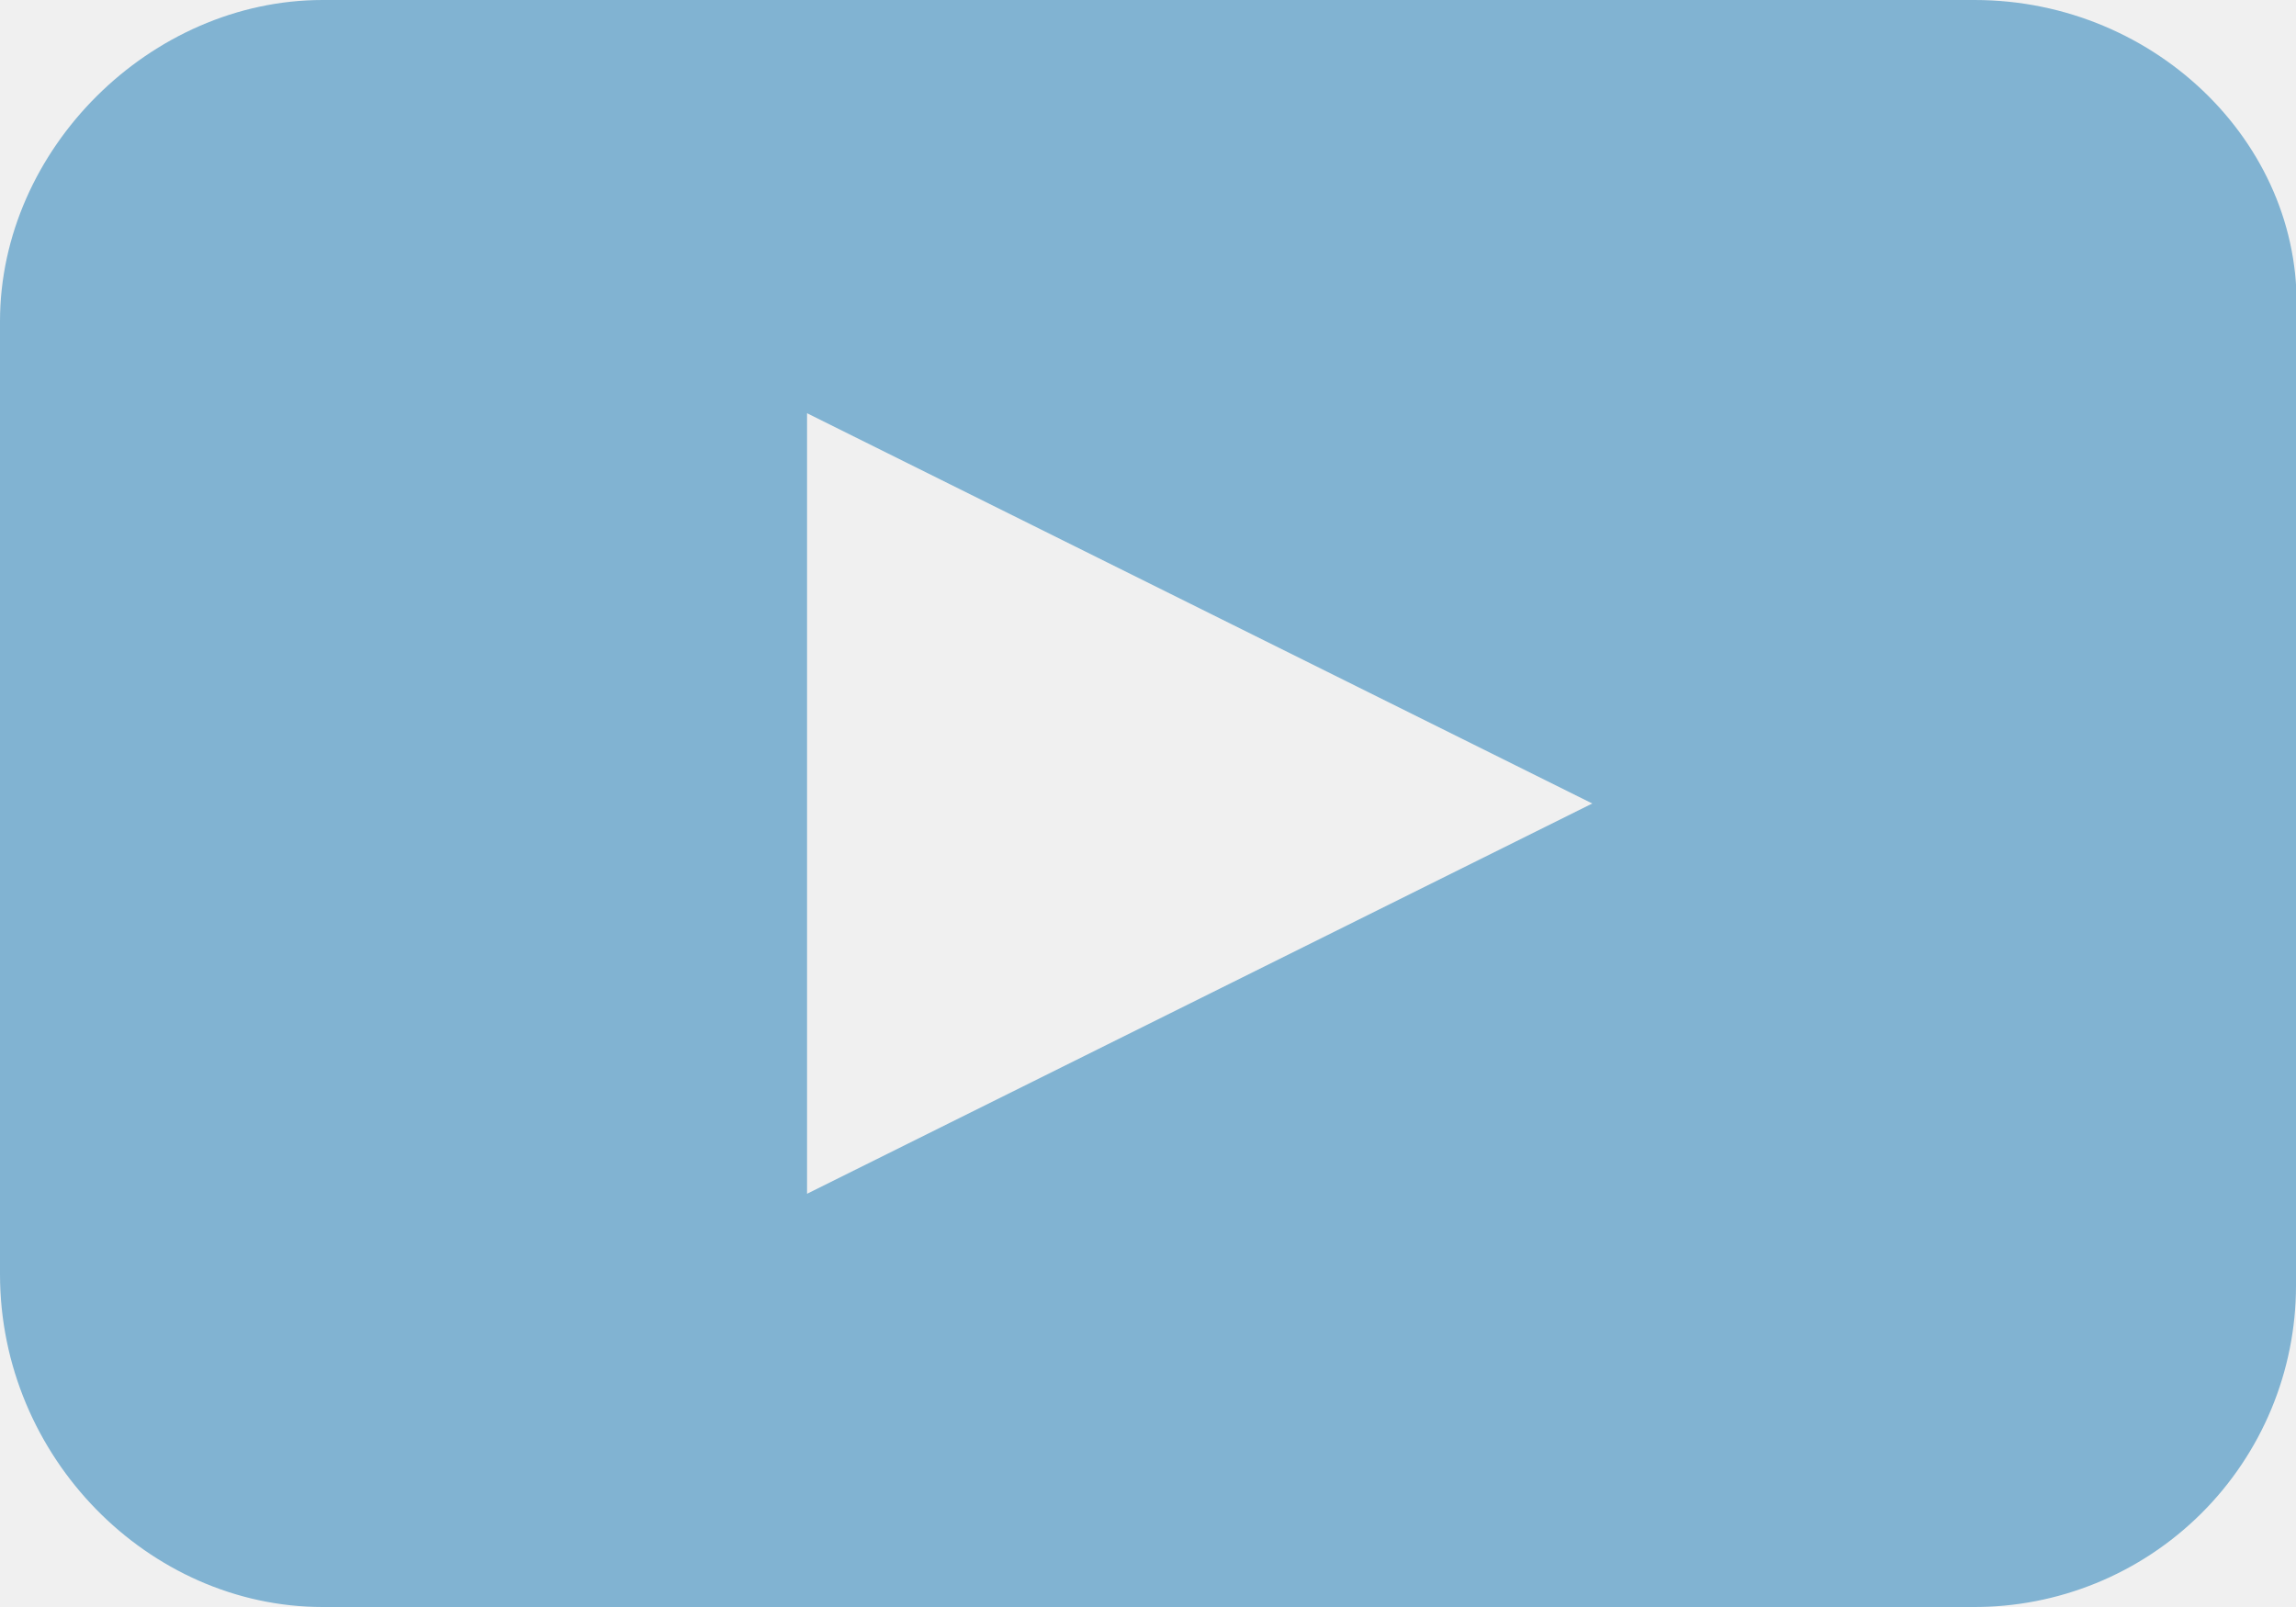
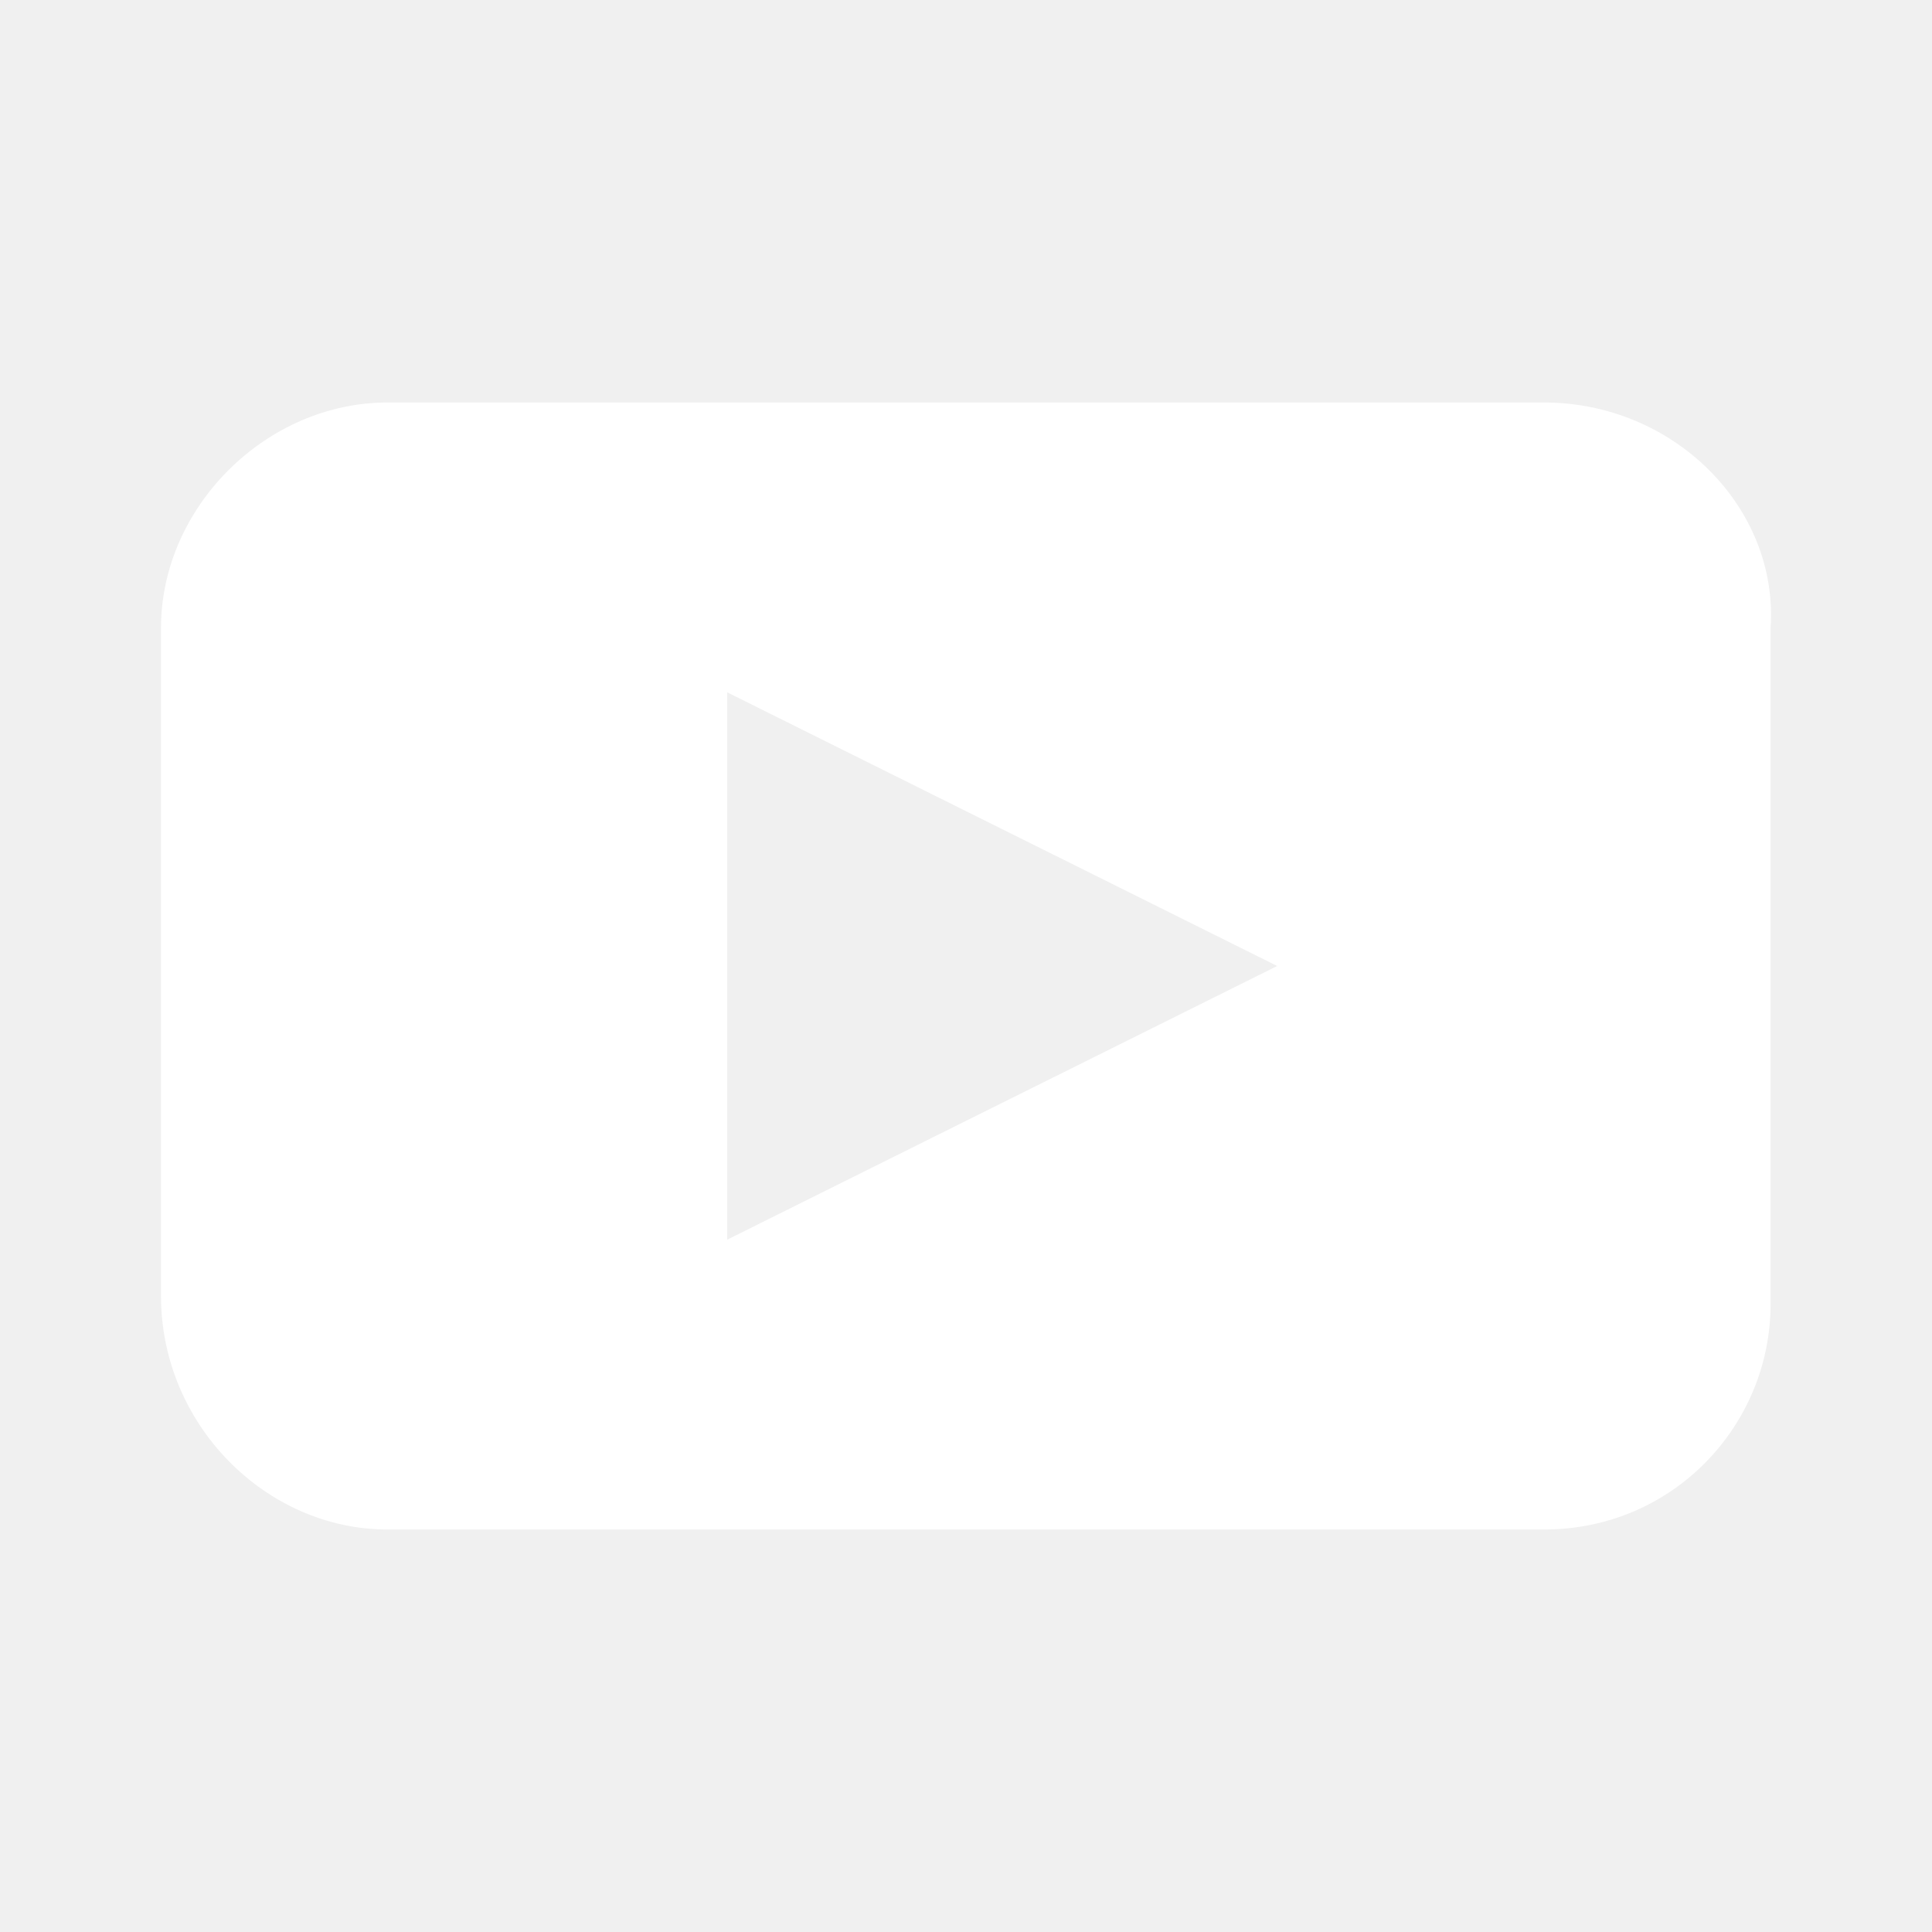
- <svg xmlns="http://www.w3.org/2000/svg" width="20" height="14" viewBox="0 0 20 14" fill="none">
-   <path d="M17.18 0H2.81C1.31 0 0 1.3 0 2.8v8.3C0 12.7 1.3 14 2.81 14h14.37A2.8 2.8 0 0 0 20 11.2V2.8c.1-1.5-1.2-2.8-2.8-2.8ZM7.03 10.4V3.6L13.87 7l-6.84 3.4Z" fill="#81B3D2" />
+ <svg xmlns="http://www.w3.org/2000/svg" width="24" height="24" viewBox="0 0 24 24" fill="none">
+   <path d="M19.181 5H4.813C3.306 5 2 6.3 2 7.8V16.1C2 17.7 3.306 19 4.813 19H19.181C20.789 19 21.995 17.7 21.995 16.2V7.8C22.095 6.3 20.789 5 19.181 5ZM9.033 15.4V8.6L15.866 12L9.033 15.4Z" fill="white" />
</svg>
